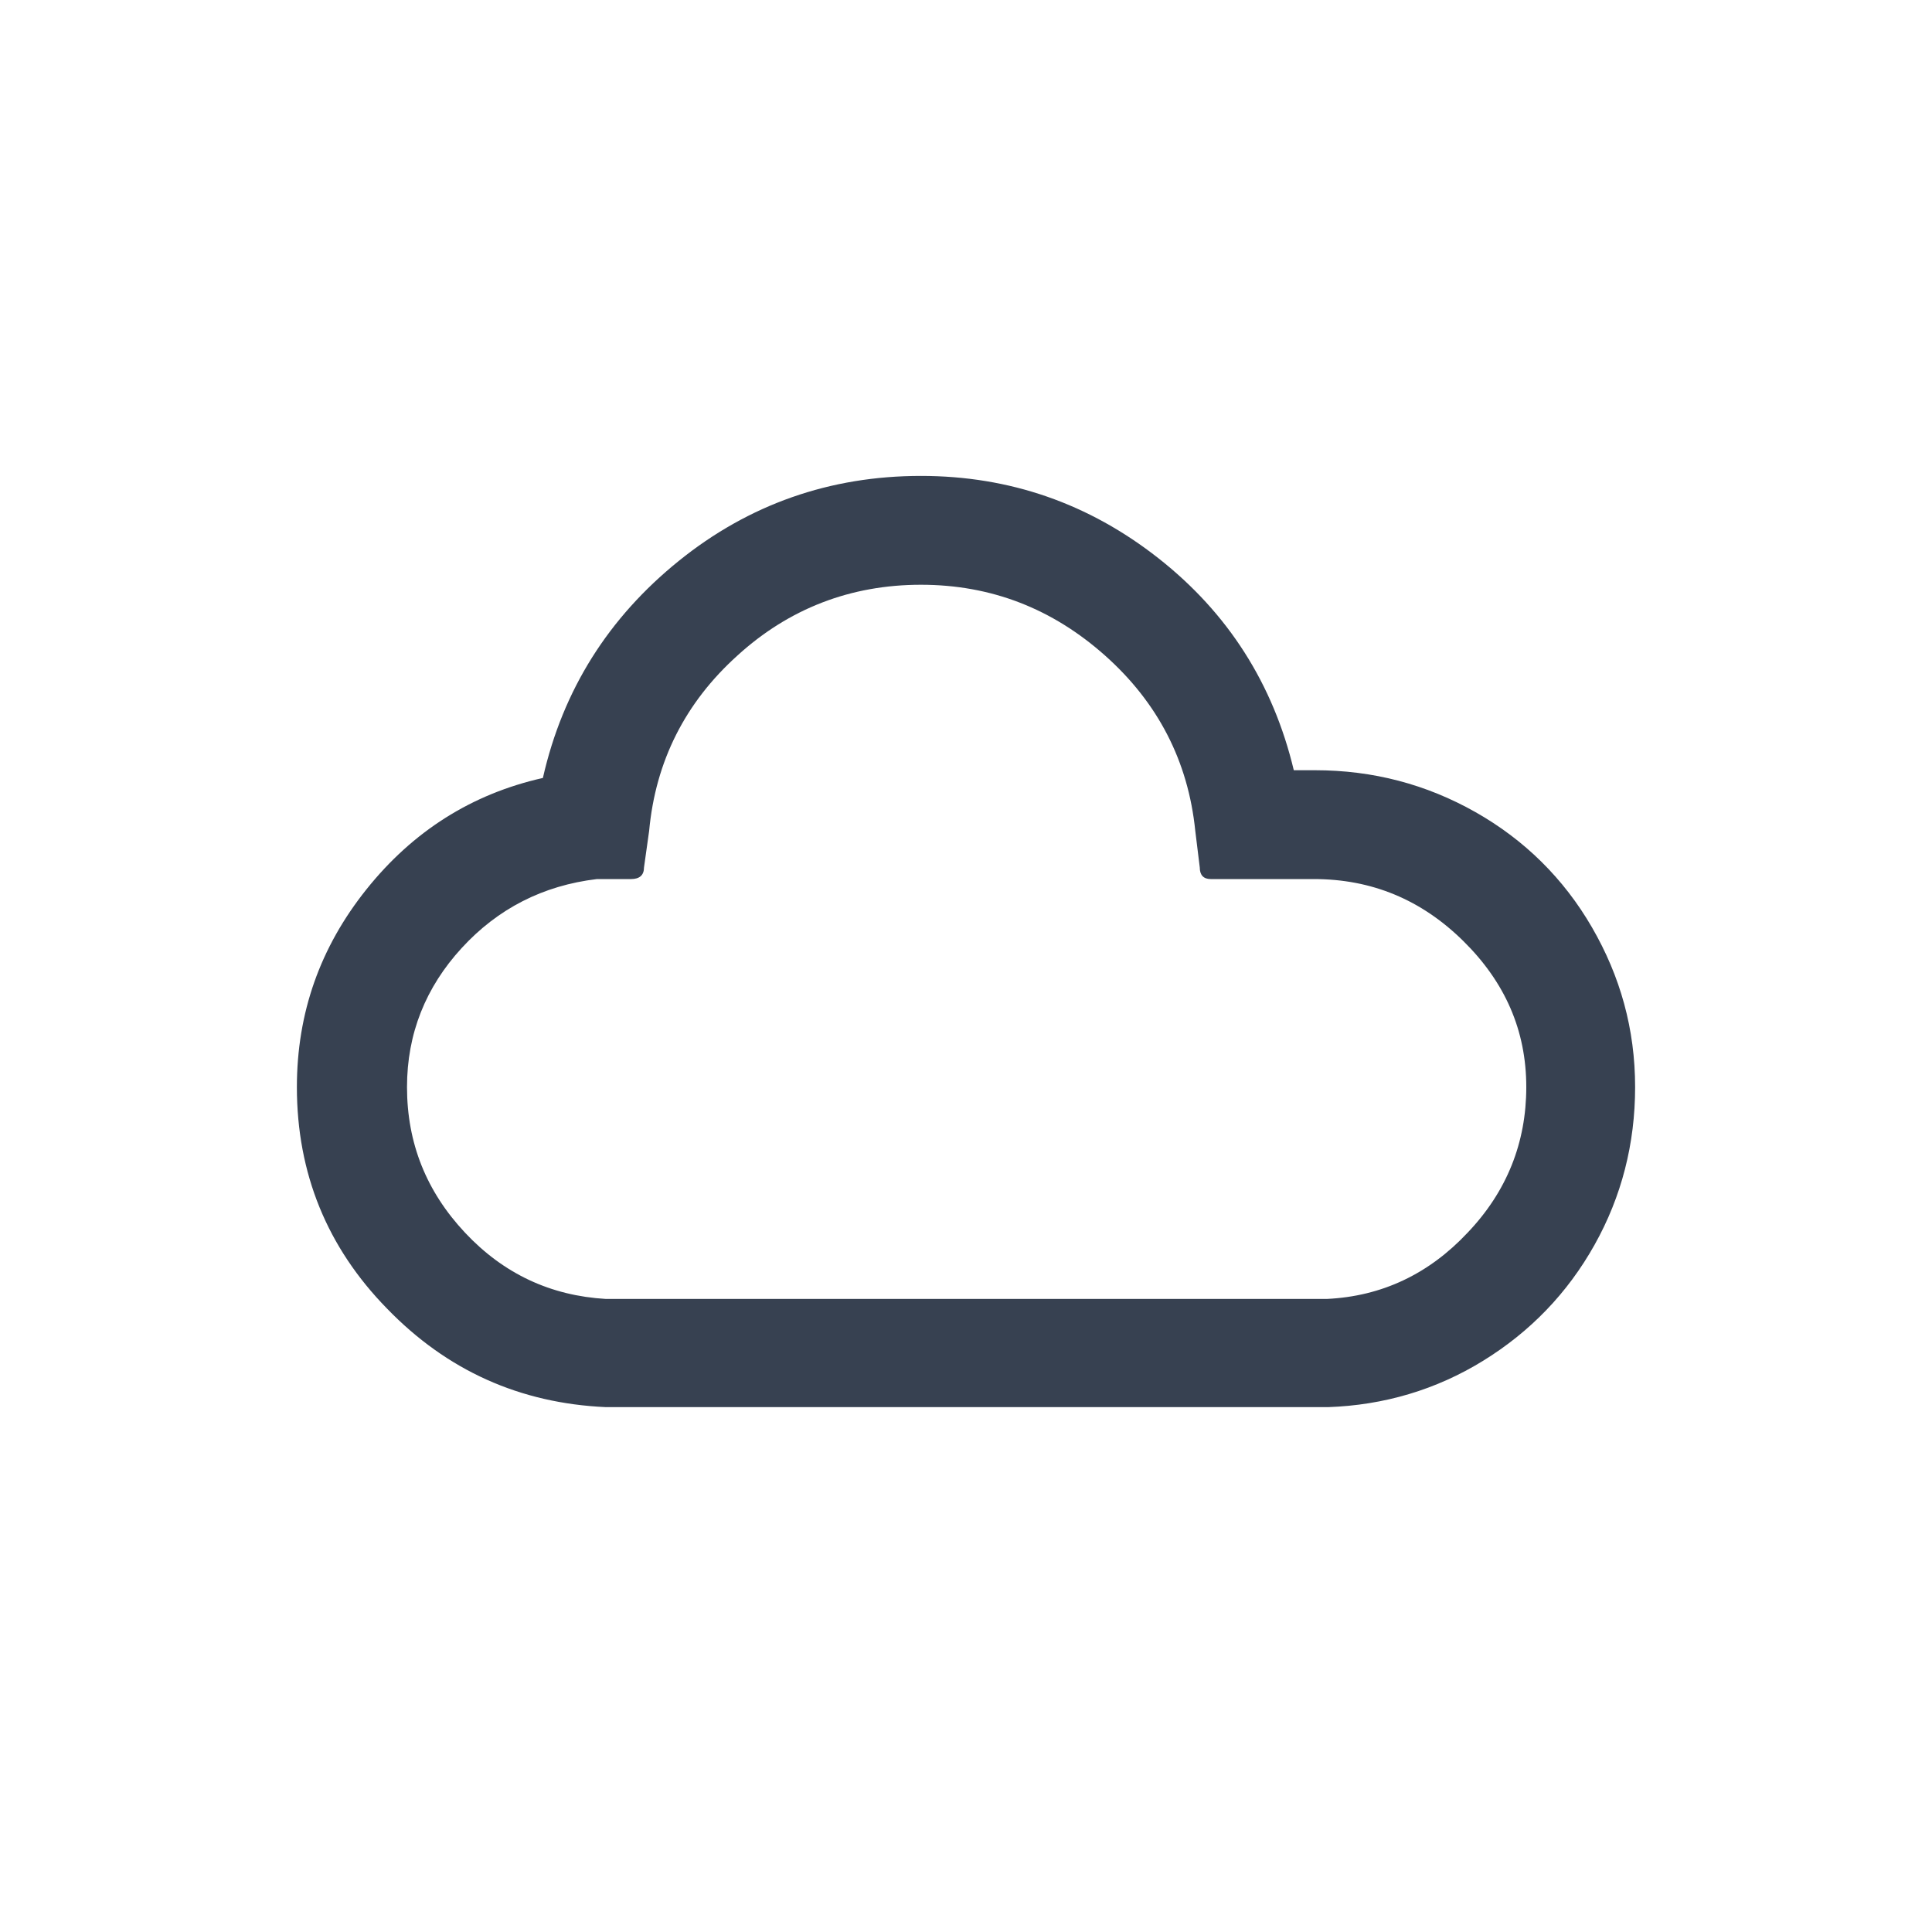
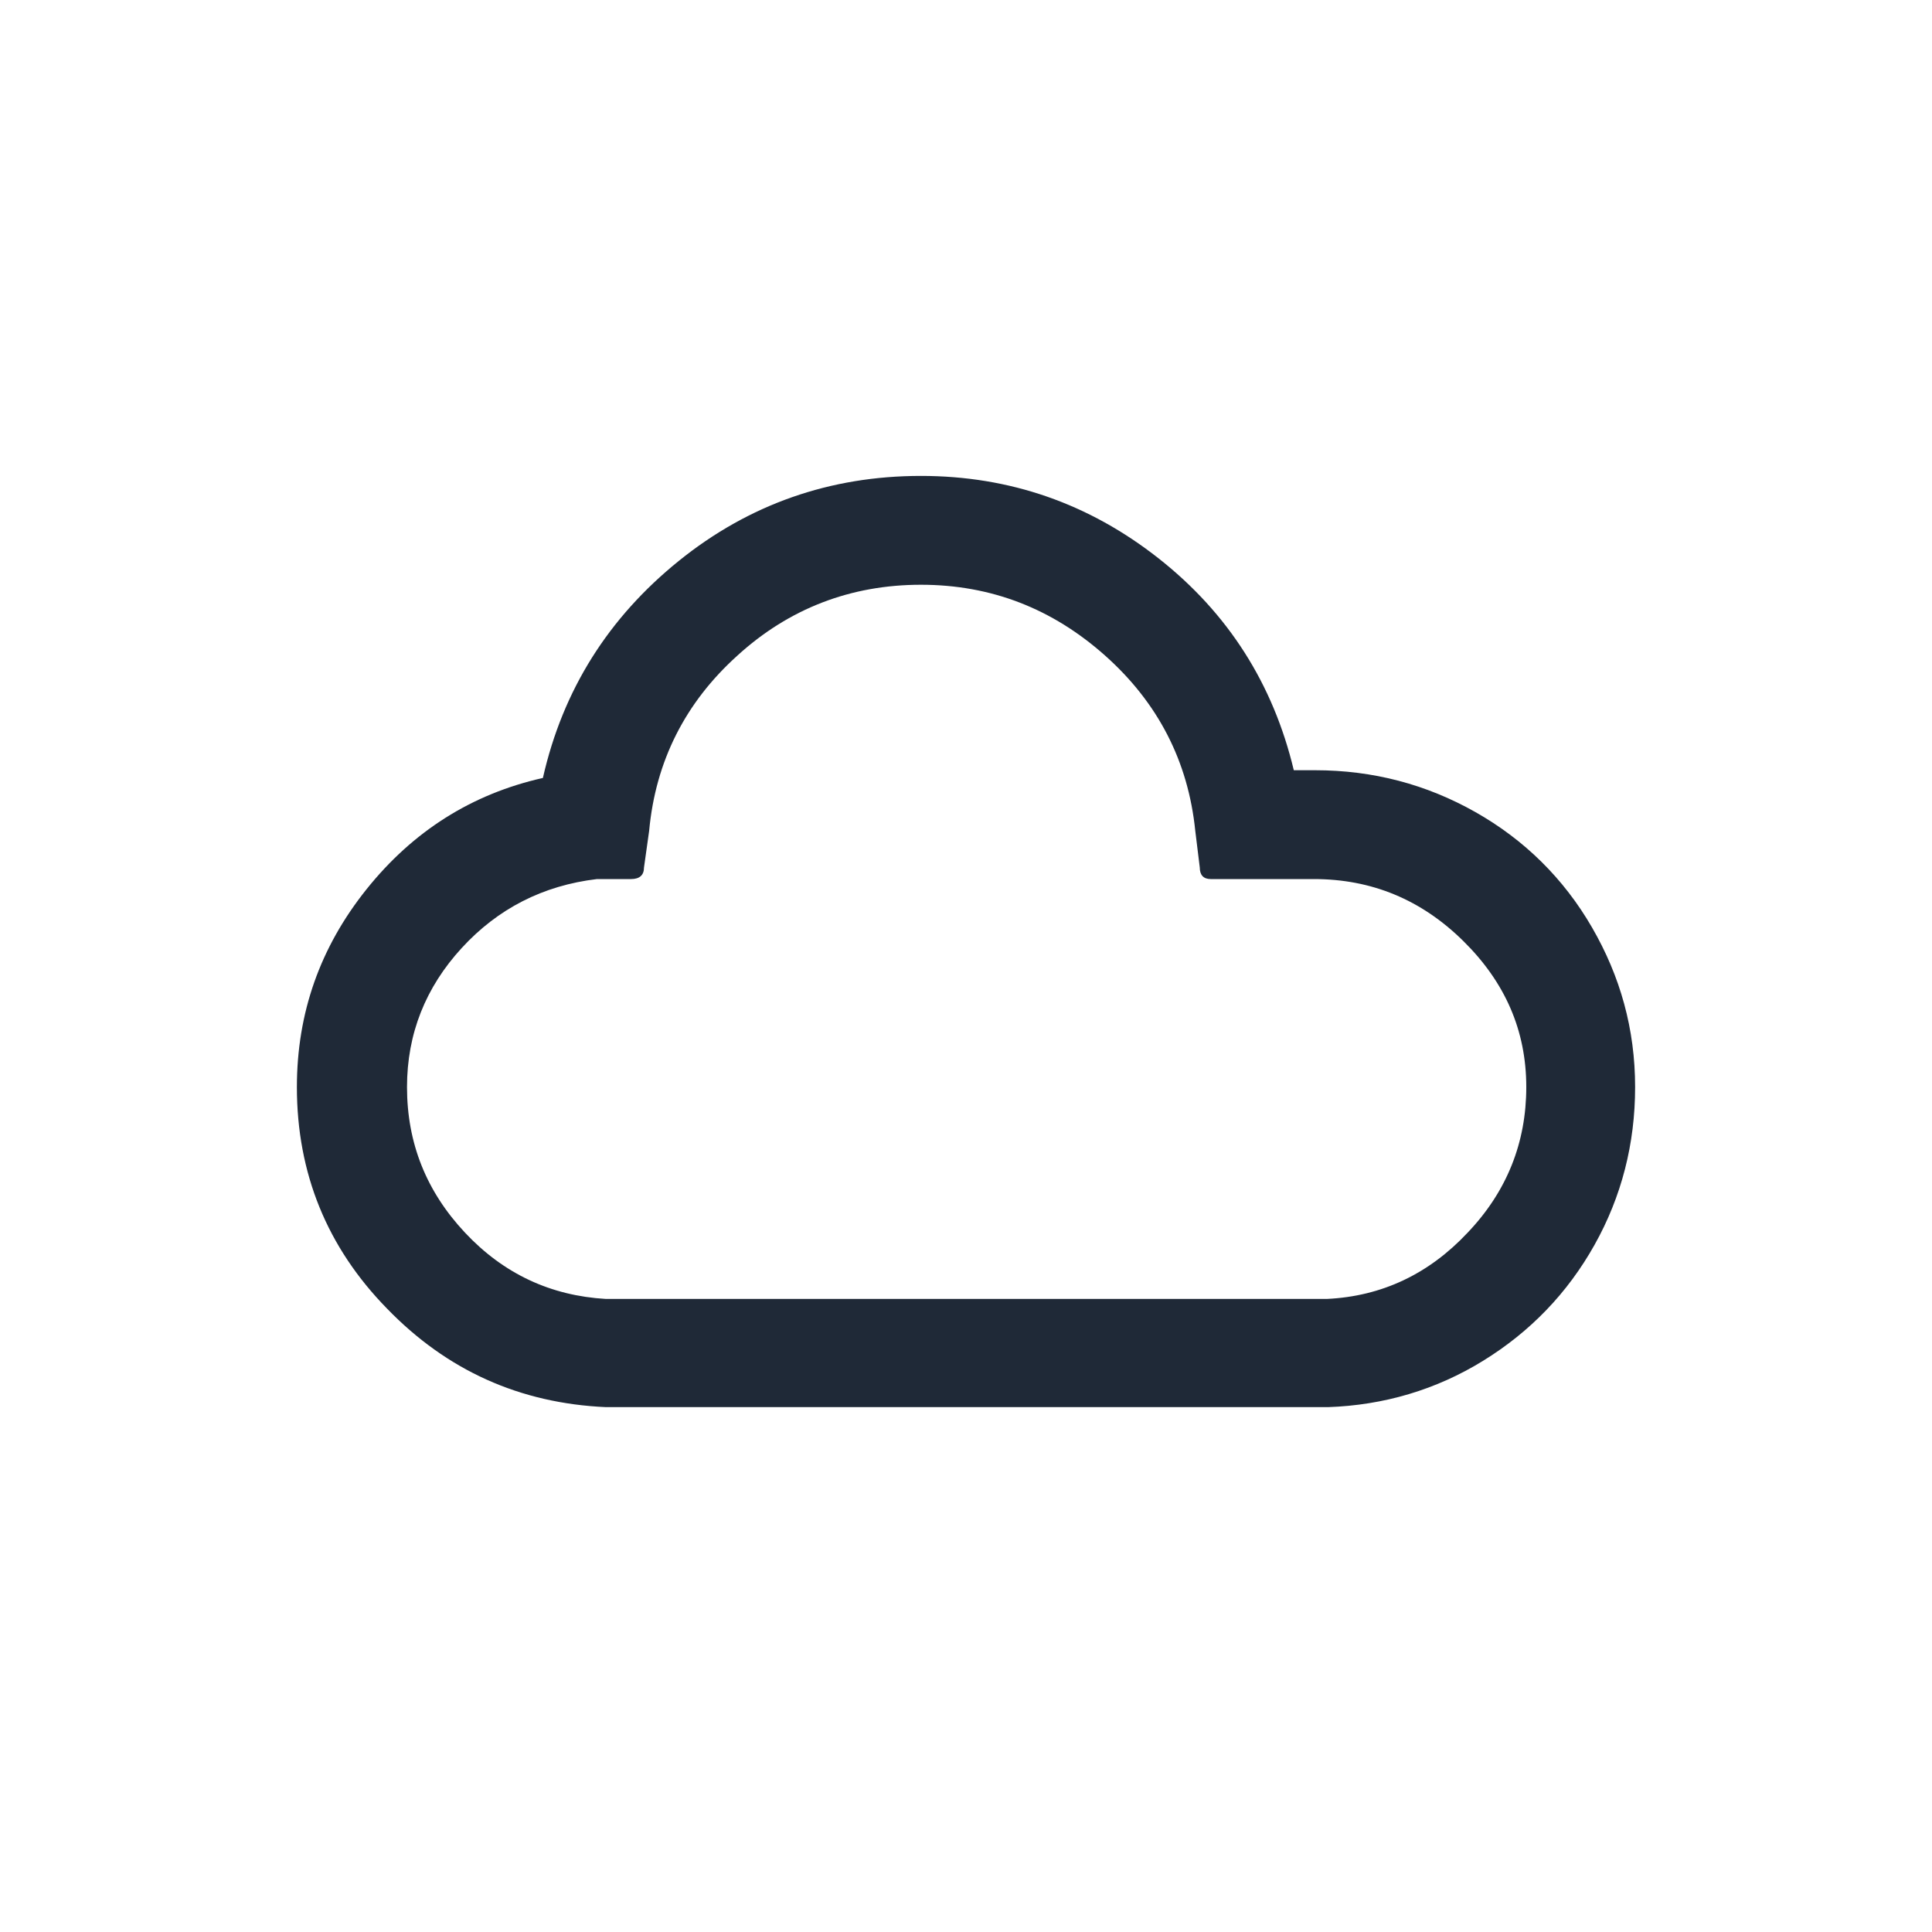
<svg xmlns="http://www.w3.org/2000/svg" version="1.1" id="Layer_1" x="0px" y="0px" viewBox="0 0 30 30" style="enable-background:new 0 0 30 30;" xml:space="preserve">
-   <path fill="rgba(55, 65, 81)" d="M4.61,16.88c0-1.15,0.36-2.17,1.08-3.07c0.72-0.9,1.63-1.48,2.74-1.73c0.31-1.37,1.02-2.49,2.11-3.37s2.35-1.32,3.76-1.32  c1.38,0,2.61,0.43,3.69,1.28s1.78,1.95,2.1,3.29h0.33c0.9,0,1.73,0.22,2.49,0.65s1.37,1.03,1.81,1.79c0.44,0.76,0.67,1.58,0.67,2.48  c0,0.88-0.21,1.7-0.63,2.45s-1,1.35-1.73,1.8c-0.73,0.45-1.54,0.69-2.41,0.72H9.41c-1.34-0.06-2.47-0.57-3.4-1.53  C5.08,19.37,4.61,18.22,4.61,16.88z M6.32,16.88c0,0.87,0.3,1.62,0.9,2.26s1.33,0.98,2.19,1.03h11.19c0.86-0.04,1.59-0.39,2.19-1.03  c0.61-0.64,0.91-1.4,0.91-2.26c0-0.88-0.33-1.63-0.98-2.27c-0.65-0.64-1.42-0.96-2.32-0.96H18.8c-0.11,0-0.17-0.06-0.17-0.18  l-0.07-0.57c-0.11-1.08-0.58-1.99-1.4-2.72c-0.82-0.73-1.77-1.1-2.86-1.1c-1.09,0-2.05,0.37-2.85,1.1  c-0.81,0.73-1.27,1.64-1.37,2.72l-0.08,0.57c0,0.12-0.07,0.18-0.2,0.18H9.27c-0.84,0.1-1.54,0.46-2.1,1.07S6.32,16.05,6.32,16.88z" />
+   <path fill="rgba(31, 41, 55)" d="M4.61,16.88c0-1.15,0.36-2.17,1.08-3.07c0.72-0.9,1.63-1.48,2.74-1.73c0.31-1.37,1.02-2.49,2.11-3.37s2.35-1.32,3.76-1.32  c1.38,0,2.61,0.43,3.69,1.28s1.78,1.95,2.1,3.29h0.33c0.9,0,1.73,0.22,2.49,0.65s1.37,1.03,1.81,1.79c0.44,0.76,0.67,1.58,0.67,2.48  c0,0.88-0.21,1.7-0.63,2.45s-1,1.35-1.73,1.8c-0.73,0.45-1.54,0.69-2.41,0.72H9.41c-1.34-0.06-2.47-0.57-3.4-1.53  C5.08,19.37,4.61,18.22,4.61,16.88z M6.32,16.88c0,0.87,0.3,1.62,0.9,2.26s1.33,0.98,2.19,1.03h11.19c0.86-0.04,1.59-0.39,2.19-1.03  c0.61-0.64,0.91-1.4,0.91-2.26c0-0.88-0.33-1.63-0.98-2.27c-0.65-0.64-1.42-0.96-2.32-0.96H18.8c-0.11,0-0.17-0.06-0.17-0.18  l-0.07-0.57c-0.11-1.08-0.58-1.99-1.4-2.72c-0.82-0.73-1.77-1.1-2.86-1.1c-1.09,0-2.05,0.37-2.85,1.1  c-0.81,0.73-1.27,1.64-1.37,2.72l-0.08,0.57c0,0.12-0.07,0.18-0.2,0.18H9.27c-0.84,0.1-1.54,0.46-2.1,1.07S6.32,16.05,6.32,16.88z" />
</svg>
